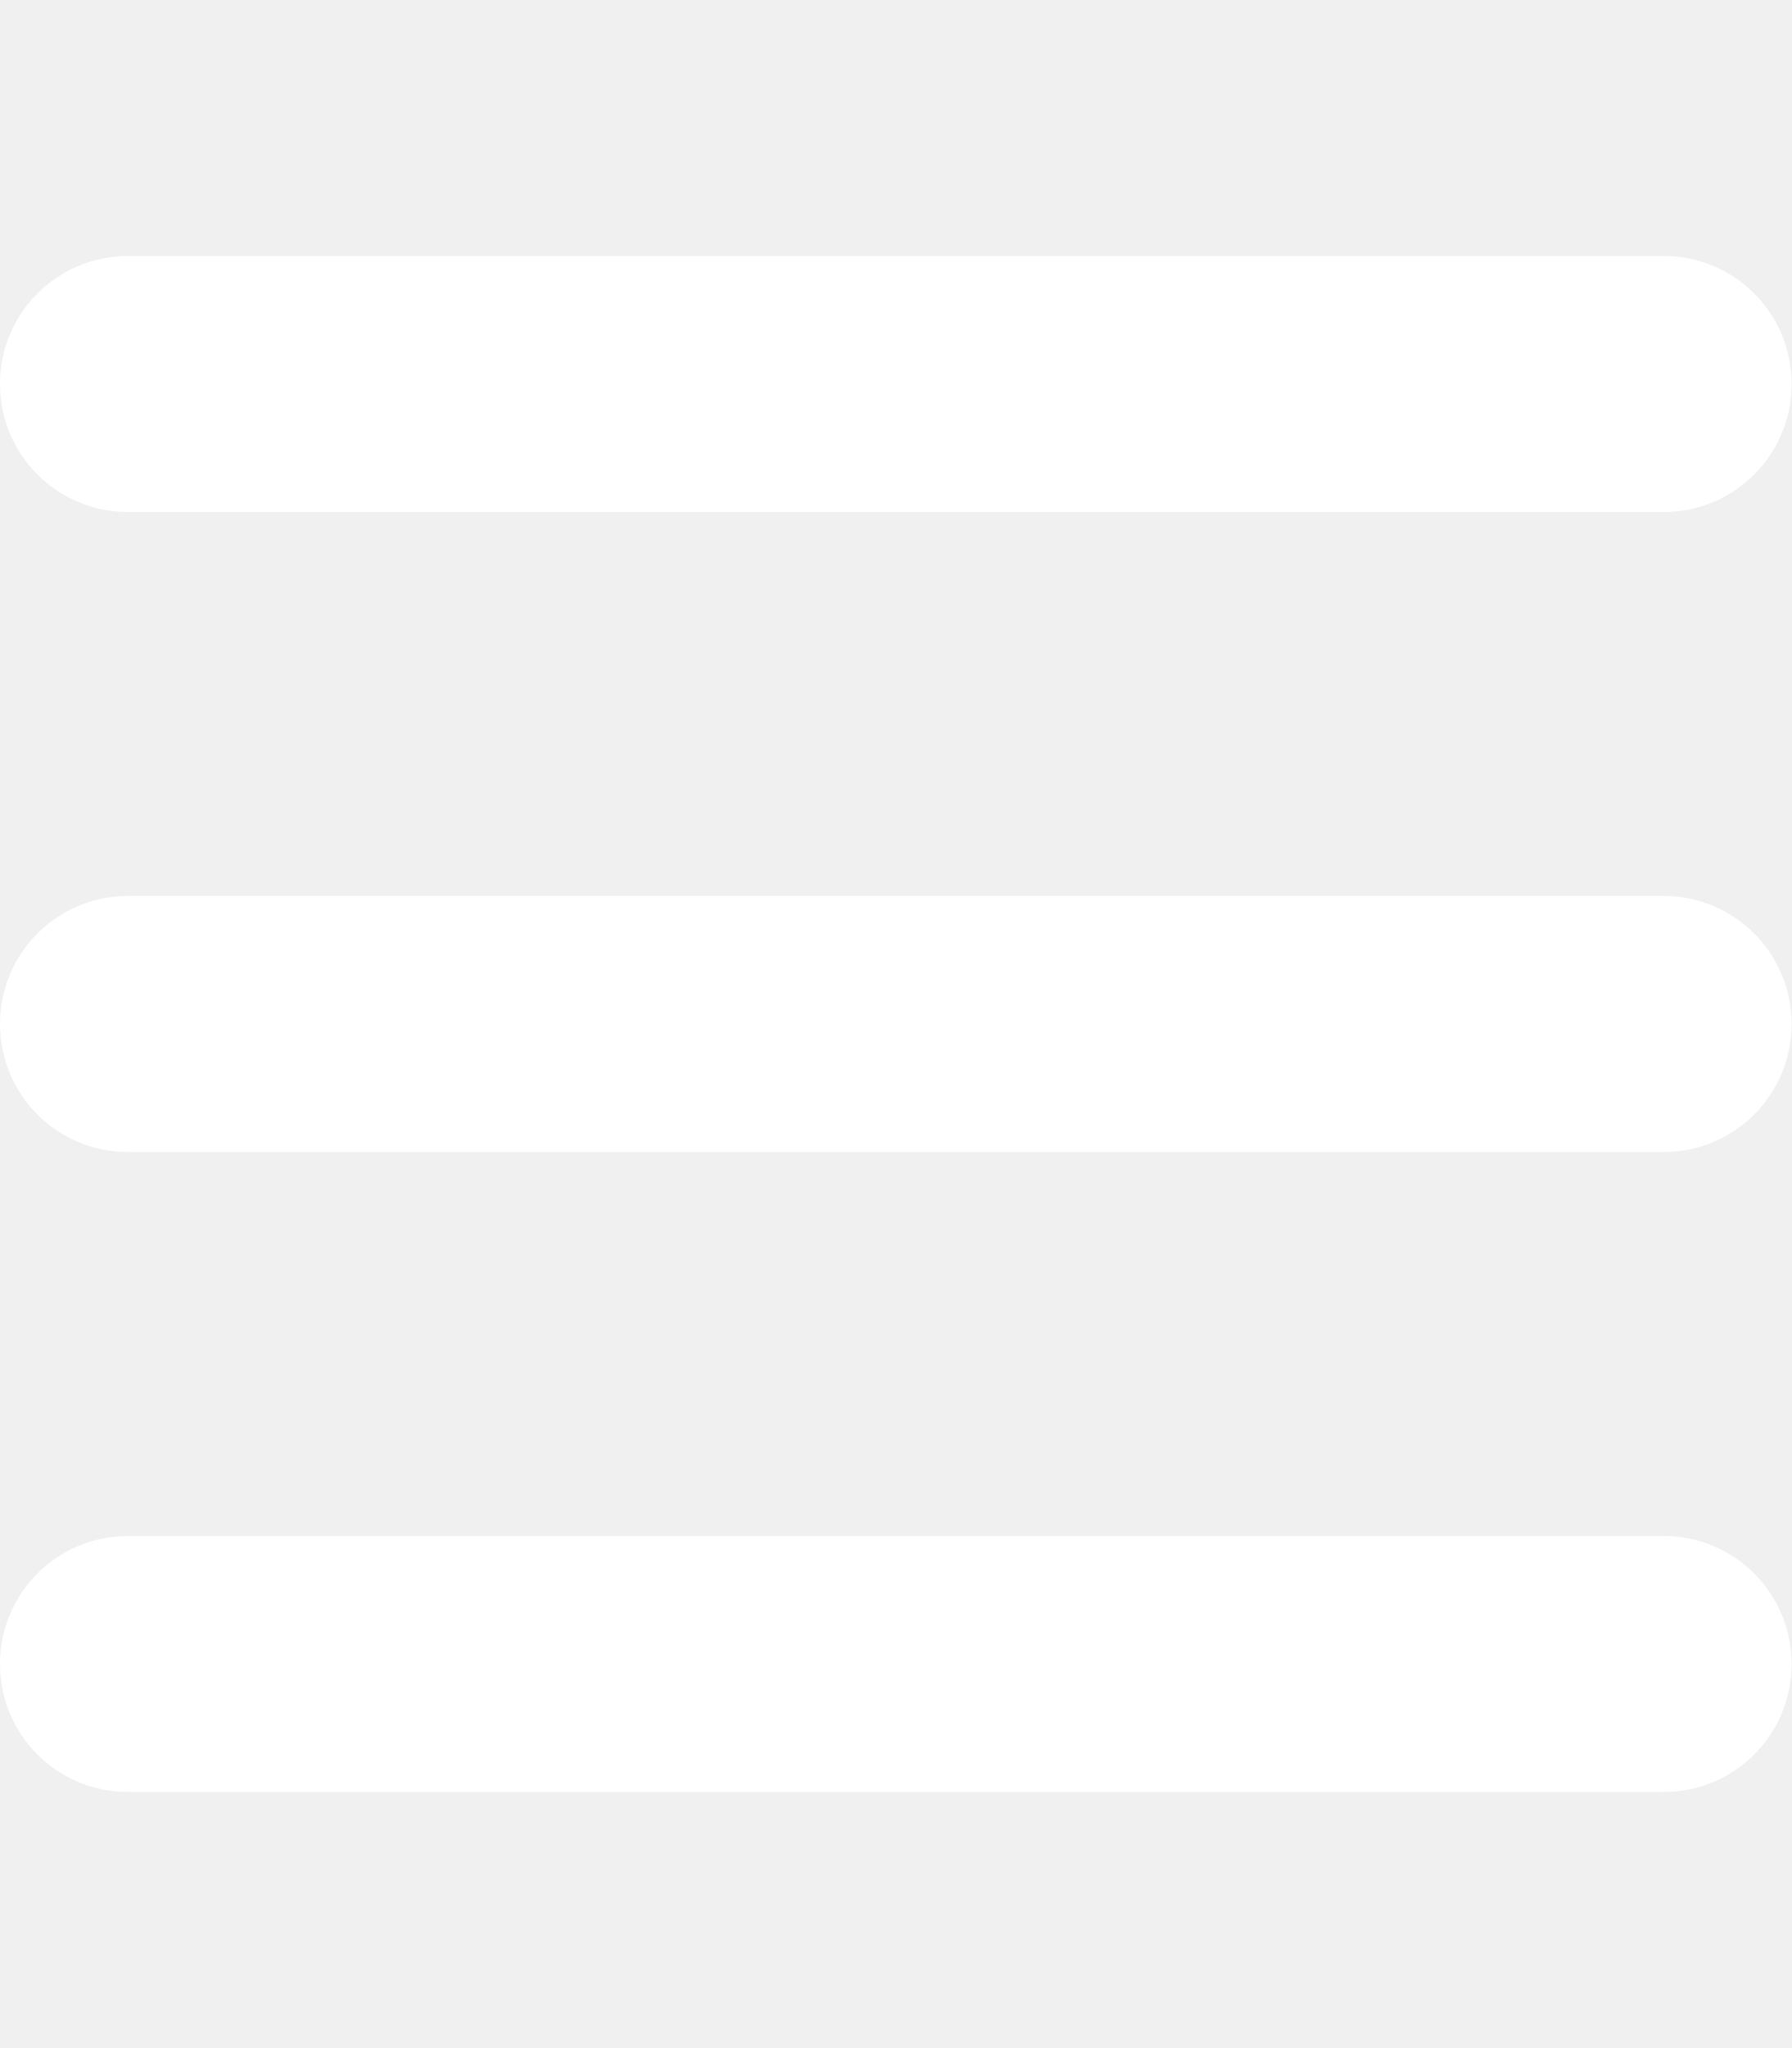
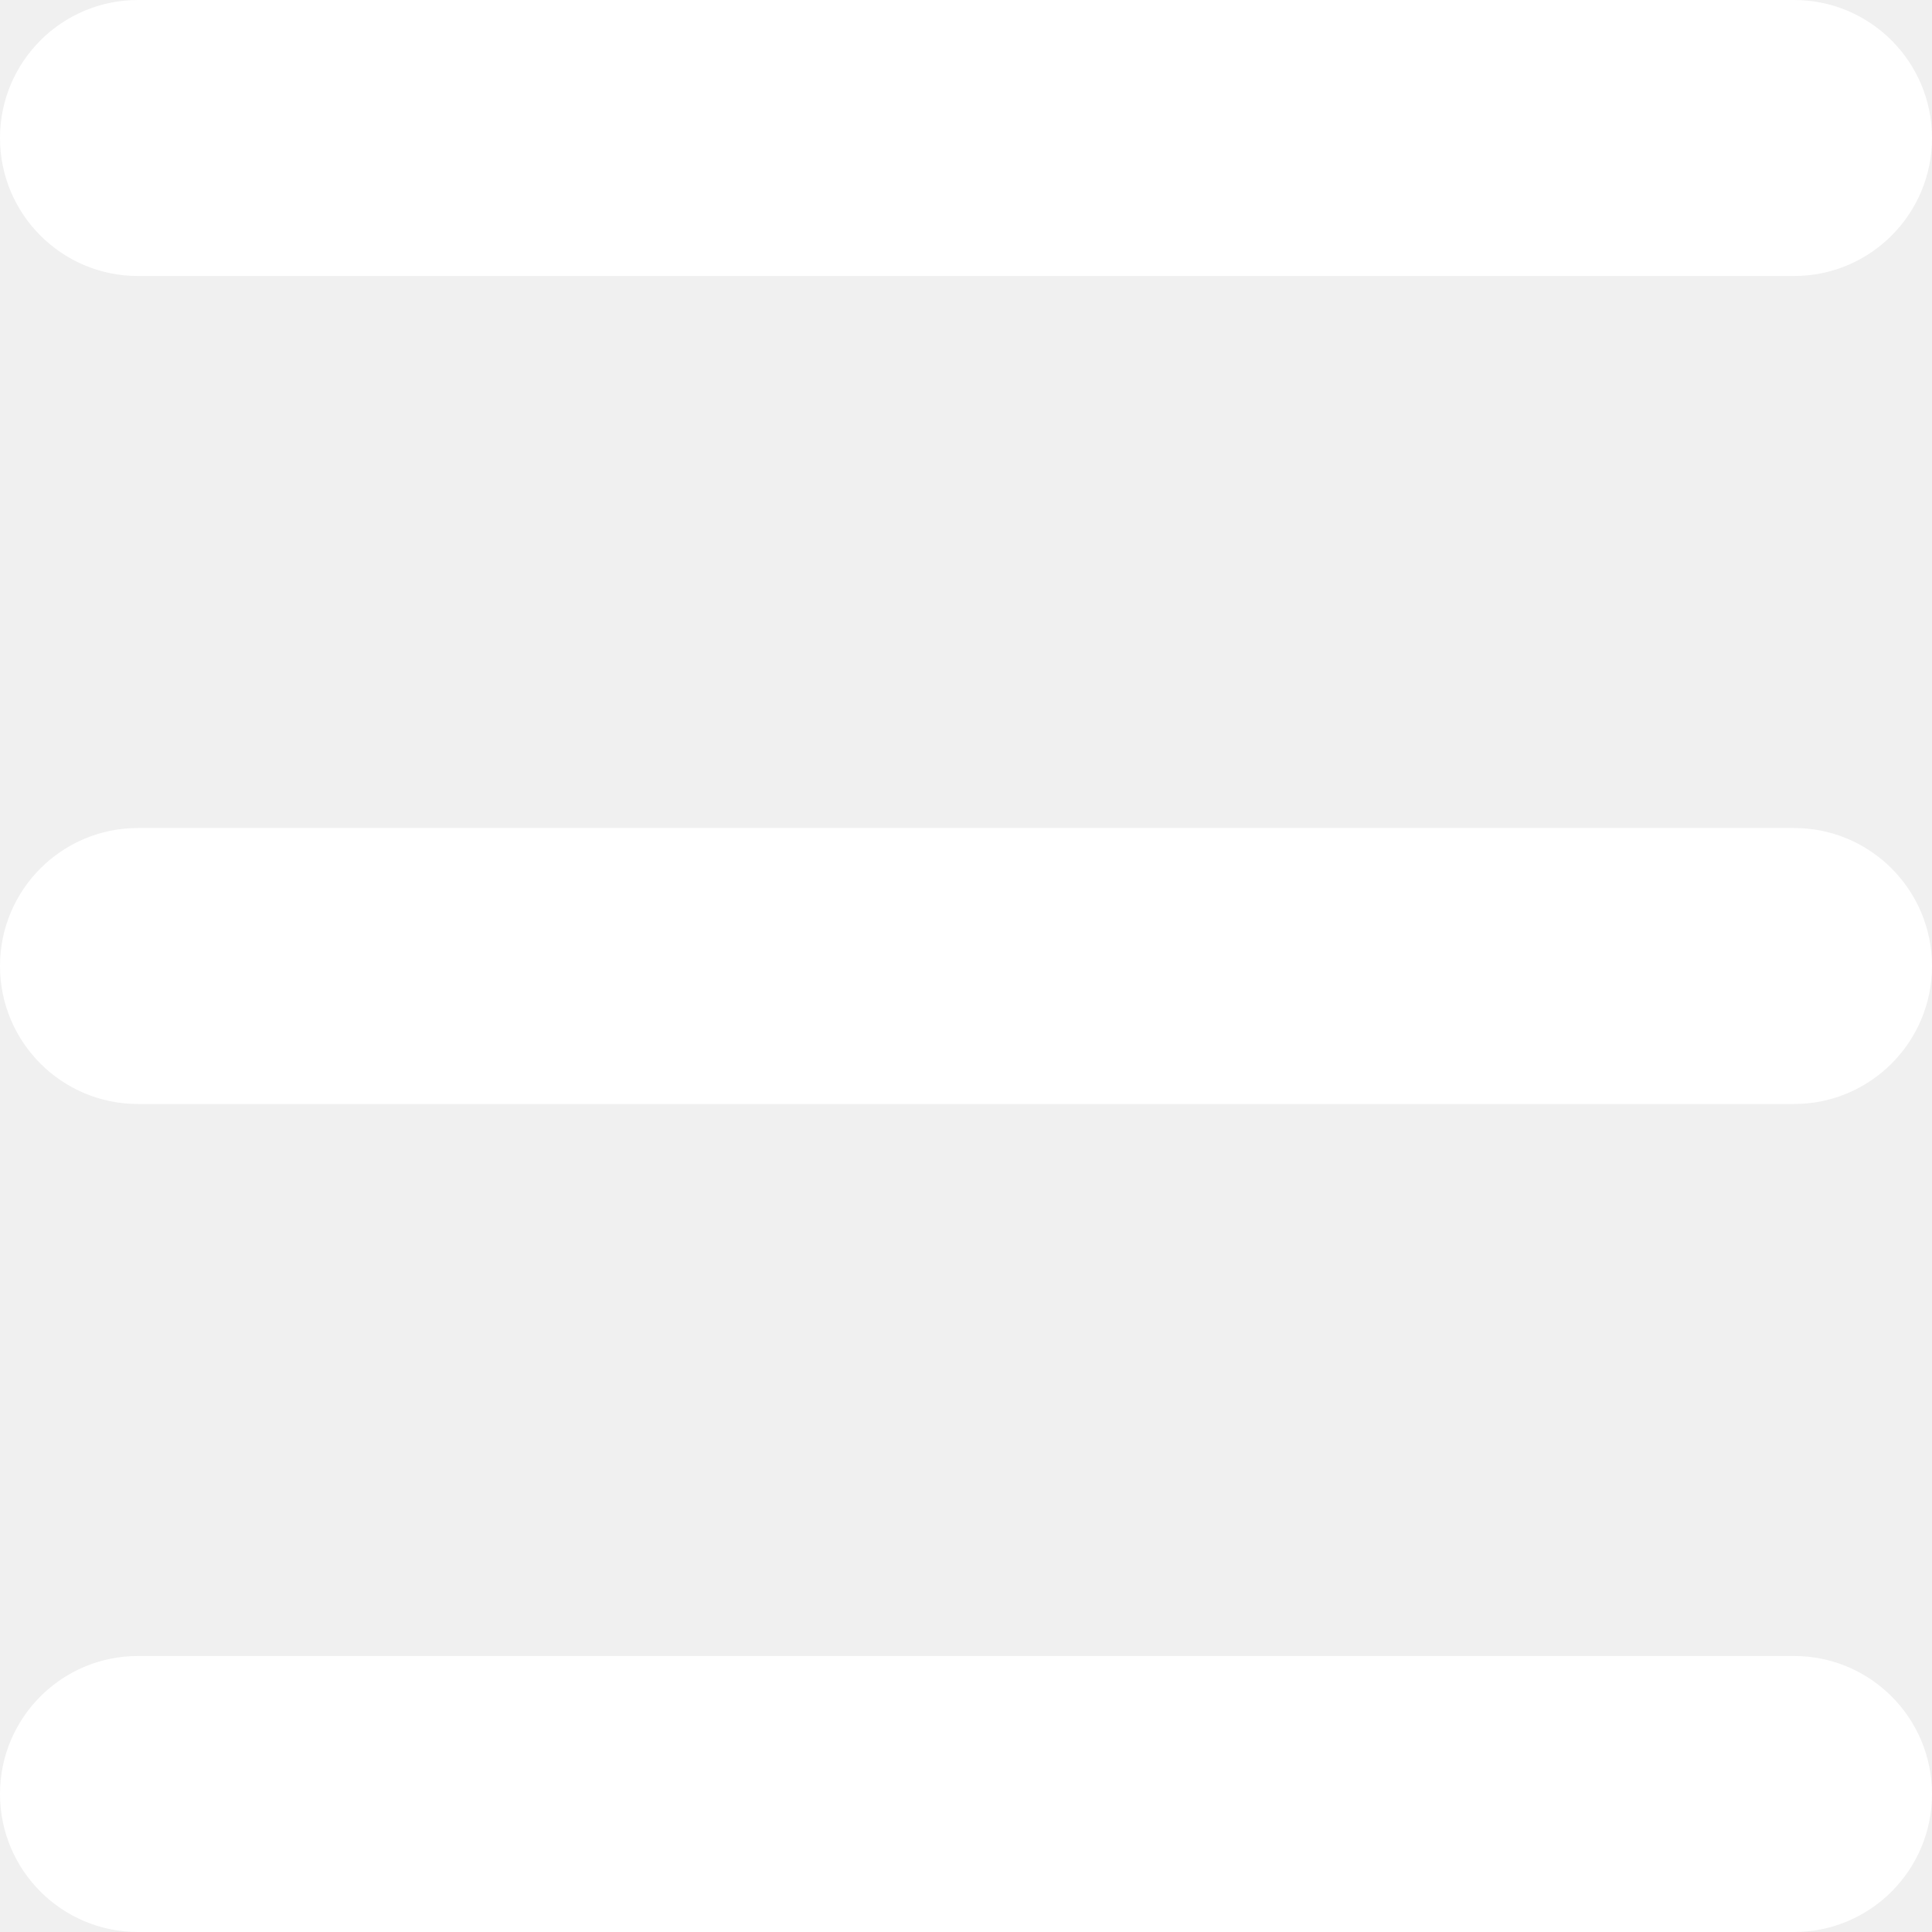
- <svg xmlns="http://www.w3.org/2000/svg" viewBox="0 0 448 512">
-   <path fill="#ffffff" d="M0 96C0 78.3 14.3 64 32 64l384 0c17.7 0 32 14.3 32 32s-14.3 32-32 32L32 128C14.3 128 0 113.7 0 96zM0 256c0-17.7 14.3-32 32-32l384 0c17.7 0 32 14.3 32 32s-14.3 32-32 32L32 288c-17.7 0-32-14.3-32-32zM448 416c0 17.7-14.3 32-32 32L32 448c-17.7 0-32-14.3-32-32s14.3-32 32-32l384 0c17.7 0 32 14.3 32 32z" />
+ <svg xmlns="http://www.w3.org/2000/svg" viewBox="0 0 448 448">
+   <rect x="0" y="0" width="448" height="64" rx="32" ry="32" fill="#ffffff" />
+   <rect x="0" y="192" width="448" height="64" rx="32" ry="32" fill="#ffffff" />
+   <rect x="0" y="384" width="448" height="64" rx="32" ry="32" fill="#ffffff" />
</svg>
